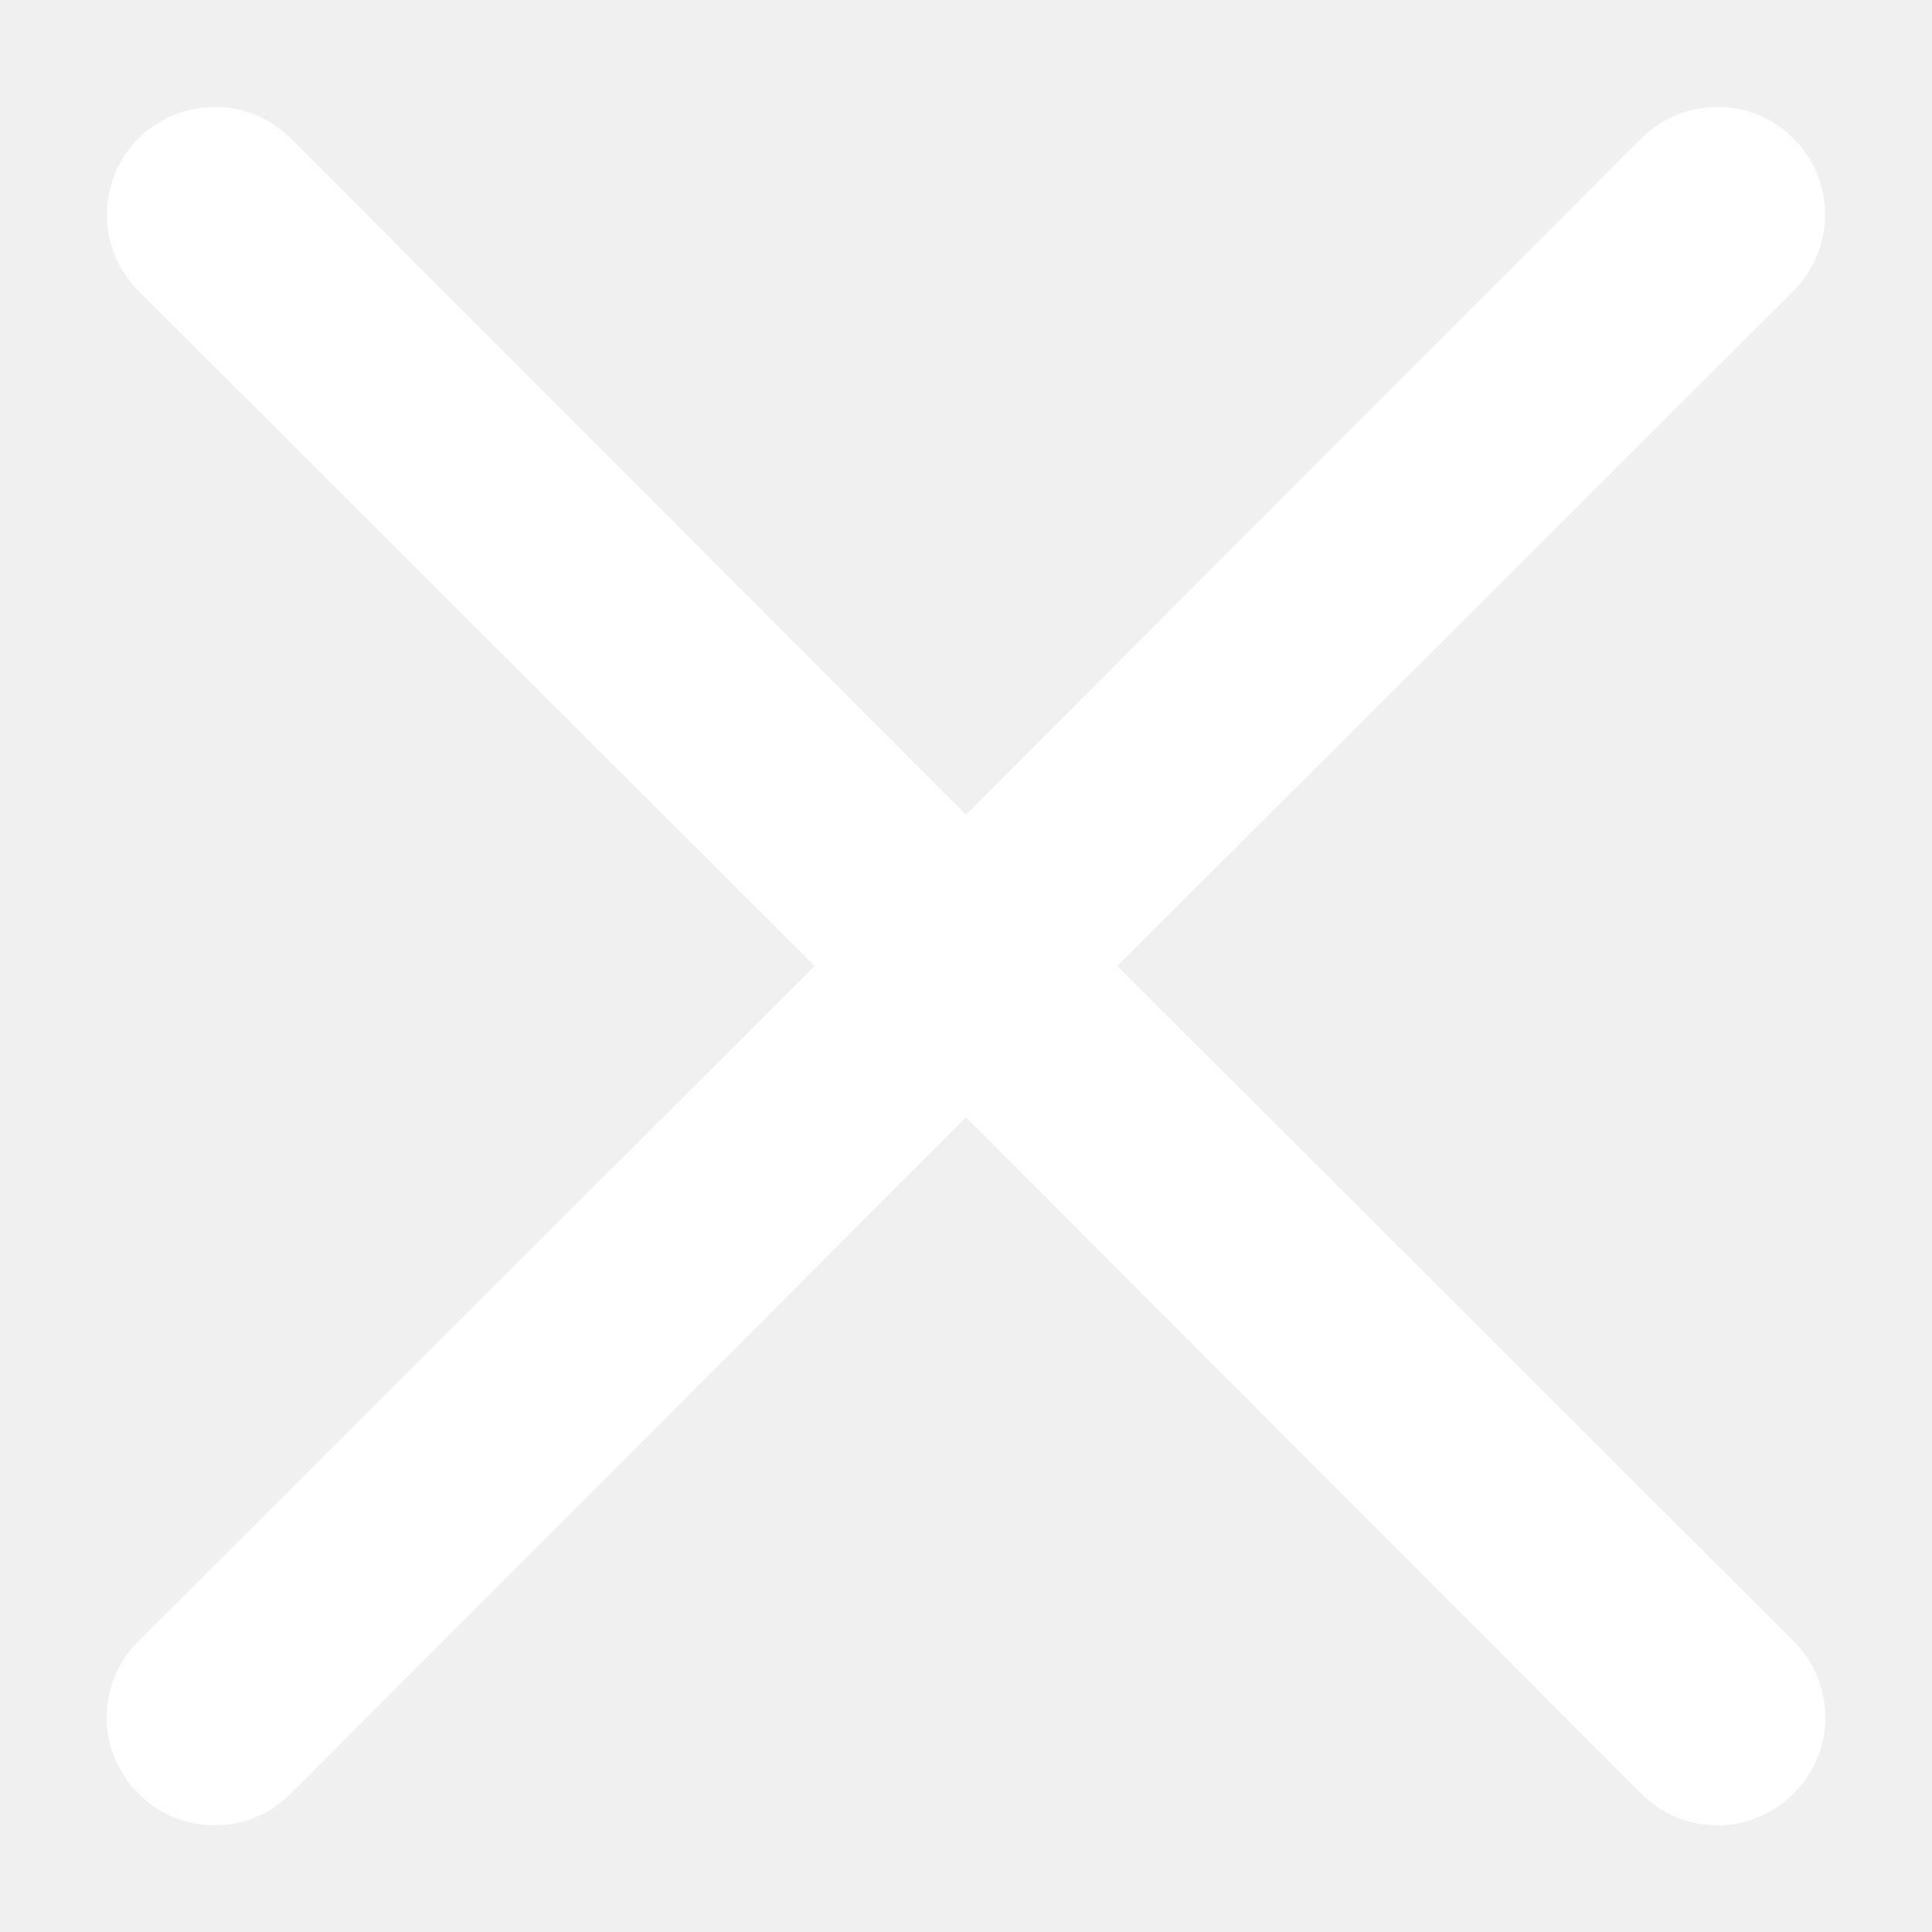
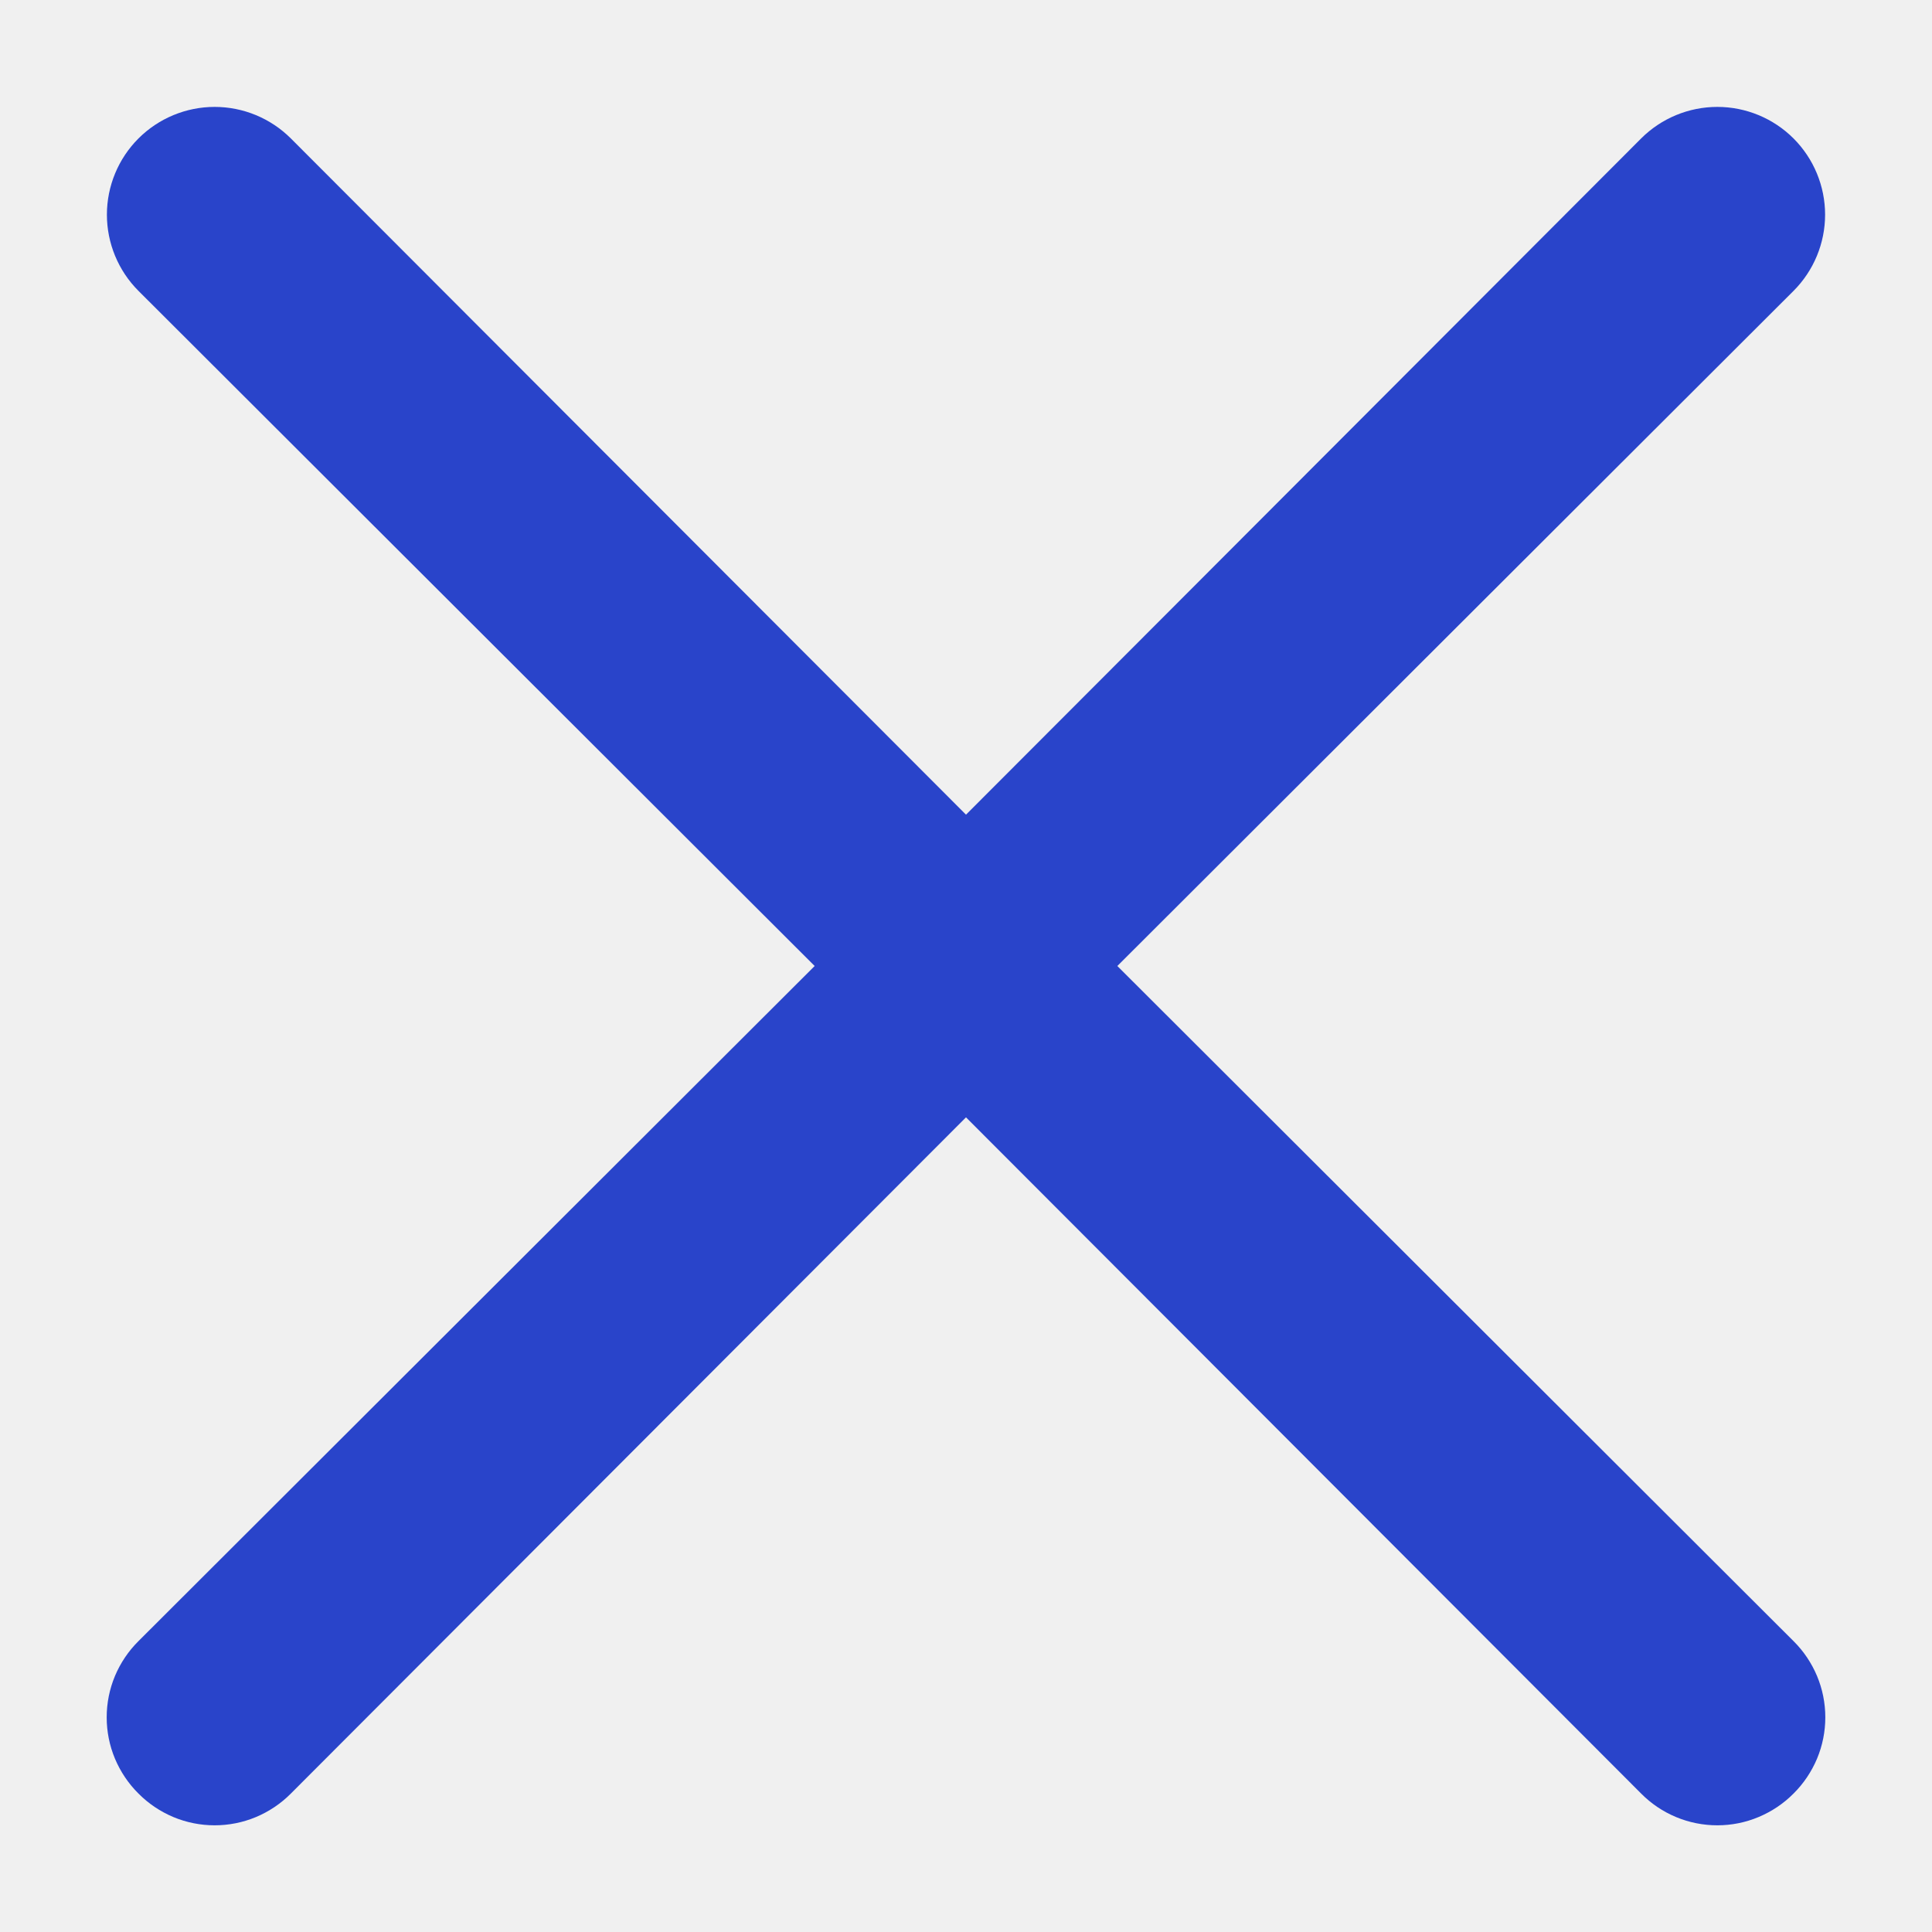
- <svg xmlns="http://www.w3.org/2000/svg" width="18" height="18" viewBox="0 0 18 18" fill="#FFF">
-   <path d="M10.41 9L16.71 2.71C16.898 2.522 17.004 2.266 17.004 2C17.004 1.734 16.898 1.478 16.71 1.29C16.522 1.102 16.266 0.996 16 0.996C15.734 0.996 15.478 1.102 15.29 1.29L9 7.59L2.71 1.29C2.522 1.102 2.266 0.996 2 0.996C1.734 0.996 1.478 1.102 1.29 1.29C1.102 1.478 0.996 1.734 0.996 2C0.996 2.266 1.102 2.522 1.29 2.71L7.59 9L1.29 15.29C1.196 15.383 1.122 15.494 1.071 15.615C1.02 15.737 0.994 15.868 0.994 16C0.994 16.132 1.02 16.263 1.071 16.385C1.122 16.506 1.196 16.617 1.29 16.71C1.383 16.804 1.494 16.878 1.615 16.929C1.737 16.98 1.868 17.006 2 17.006C2.132 17.006 2.263 16.98 2.385 16.929C2.506 16.878 2.617 16.804 2.71 16.71L9 10.41L15.29 16.71C15.383 16.804 15.493 16.878 15.615 16.929C15.737 16.98 15.868 17.006 16 17.006C16.132 17.006 16.263 16.98 16.384 16.929C16.506 16.878 16.617 16.804 16.71 16.71C16.804 16.617 16.878 16.506 16.929 16.385C16.98 16.263 17.006 16.132 17.006 16C17.006 15.868 16.98 15.737 16.929 15.615C16.878 15.494 16.804 15.383 16.71 15.29L10.41 9Z" fill="#FFFFFF" />
+ <svg xmlns="http://www.w3.org/2000/svg" width="18" height="18" viewBox="0 0 18 18" fill="#2944ca">
+   <path d="M10.41 9L16.71 2.71C16.898 2.522 17.004 2.266 17.004 2C17.004 1.734 16.898 1.478 16.71 1.29C16.522 1.102 16.266 0.996 16 0.996C15.734 0.996 15.478 1.102 15.29 1.29L9 7.59L2.71 1.29C2.522 1.102 2.266 0.996 2 0.996C1.734 0.996 1.478 1.102 1.29 1.29C1.102 1.478 0.996 1.734 0.996 2C0.996 2.266 1.102 2.522 1.29 2.71L7.59 9L1.29 15.29C1.196 15.383 1.122 15.494 1.071 15.615C1.02 15.737 0.994 15.868 0.994 16C0.994 16.132 1.02 16.263 1.071 16.385C1.122 16.506 1.196 16.617 1.29 16.71C1.383 16.804 1.494 16.878 1.615 16.929C1.737 16.98 1.868 17.006 2 17.006C2.132 17.006 2.263 16.98 2.385 16.929C2.506 16.878 2.617 16.804 2.71 16.71L9 10.41L15.29 16.71C15.383 16.804 15.493 16.878 15.615 16.929C15.737 16.98 15.868 17.006 16 17.006C16.132 17.006 16.263 16.98 16.384 16.929C16.506 16.878 16.617 16.804 16.71 16.71C16.804 16.617 16.878 16.506 16.929 16.385C16.98 16.263 17.006 16.132 17.006 16C17.006 15.868 16.98 15.737 16.929 15.615C16.878 15.494 16.804 15.383 16.71 15.29L10.41 9Z" fill="#2944ca" />
</svg>
